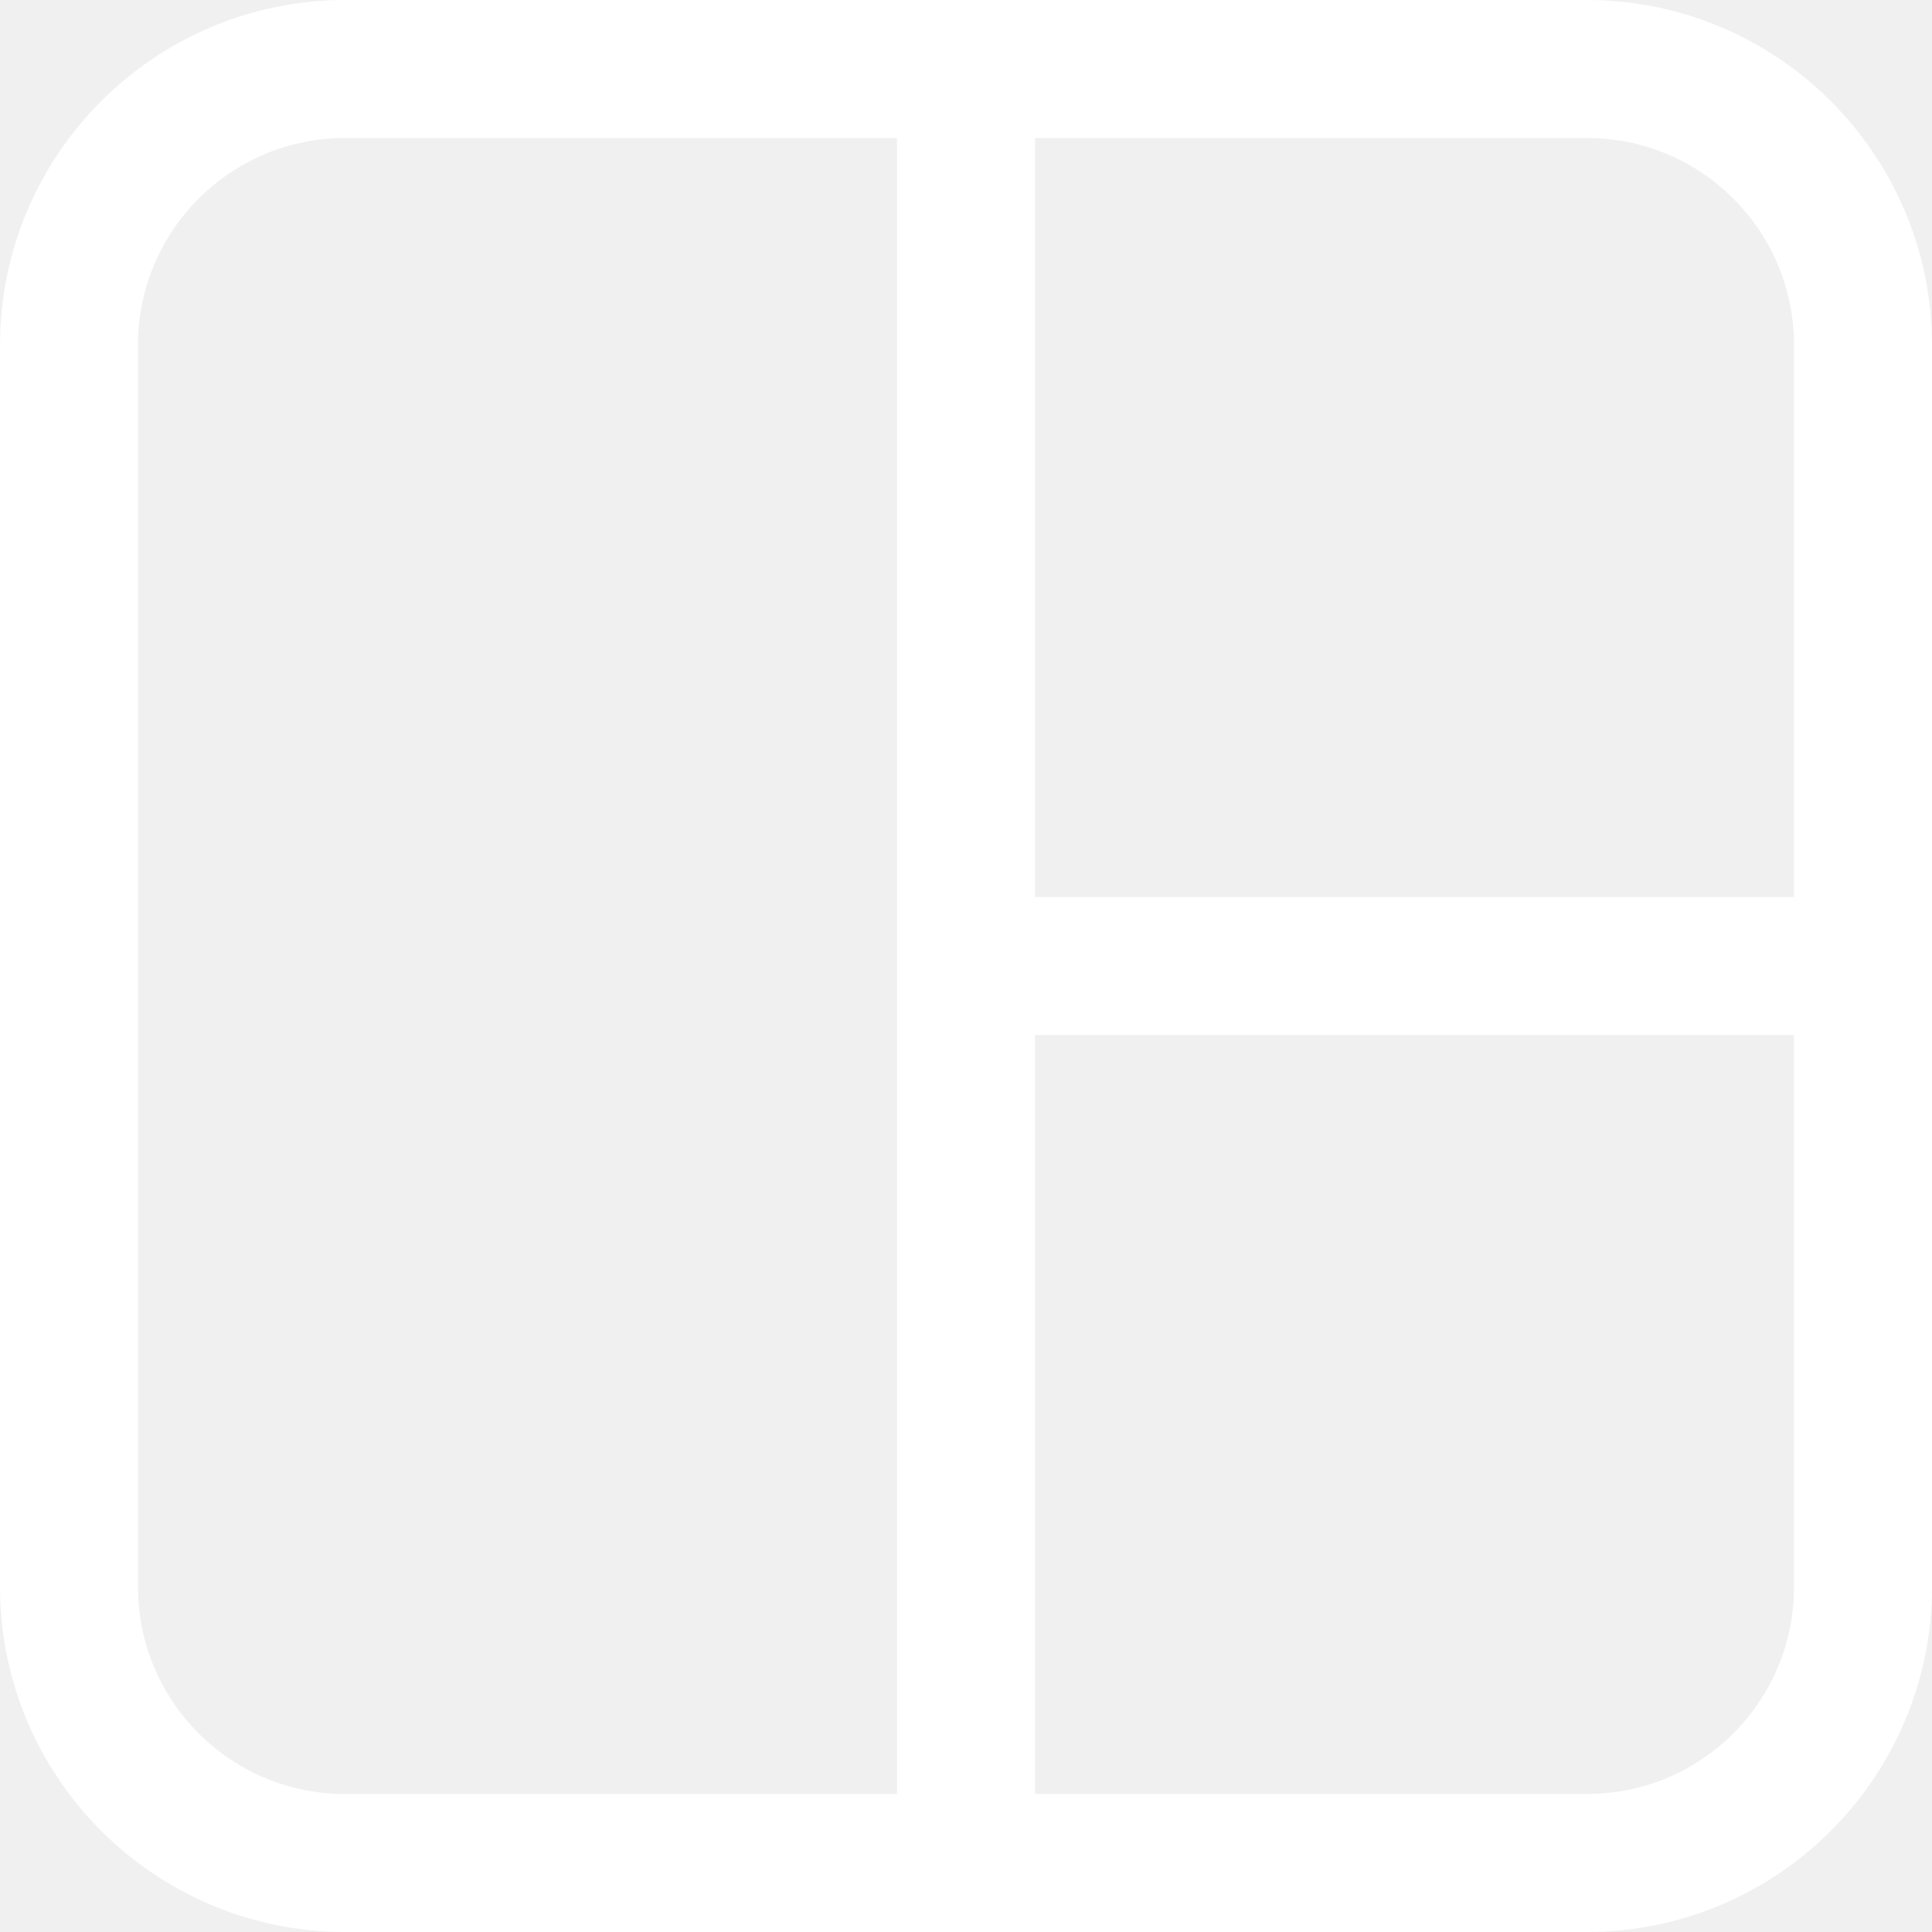
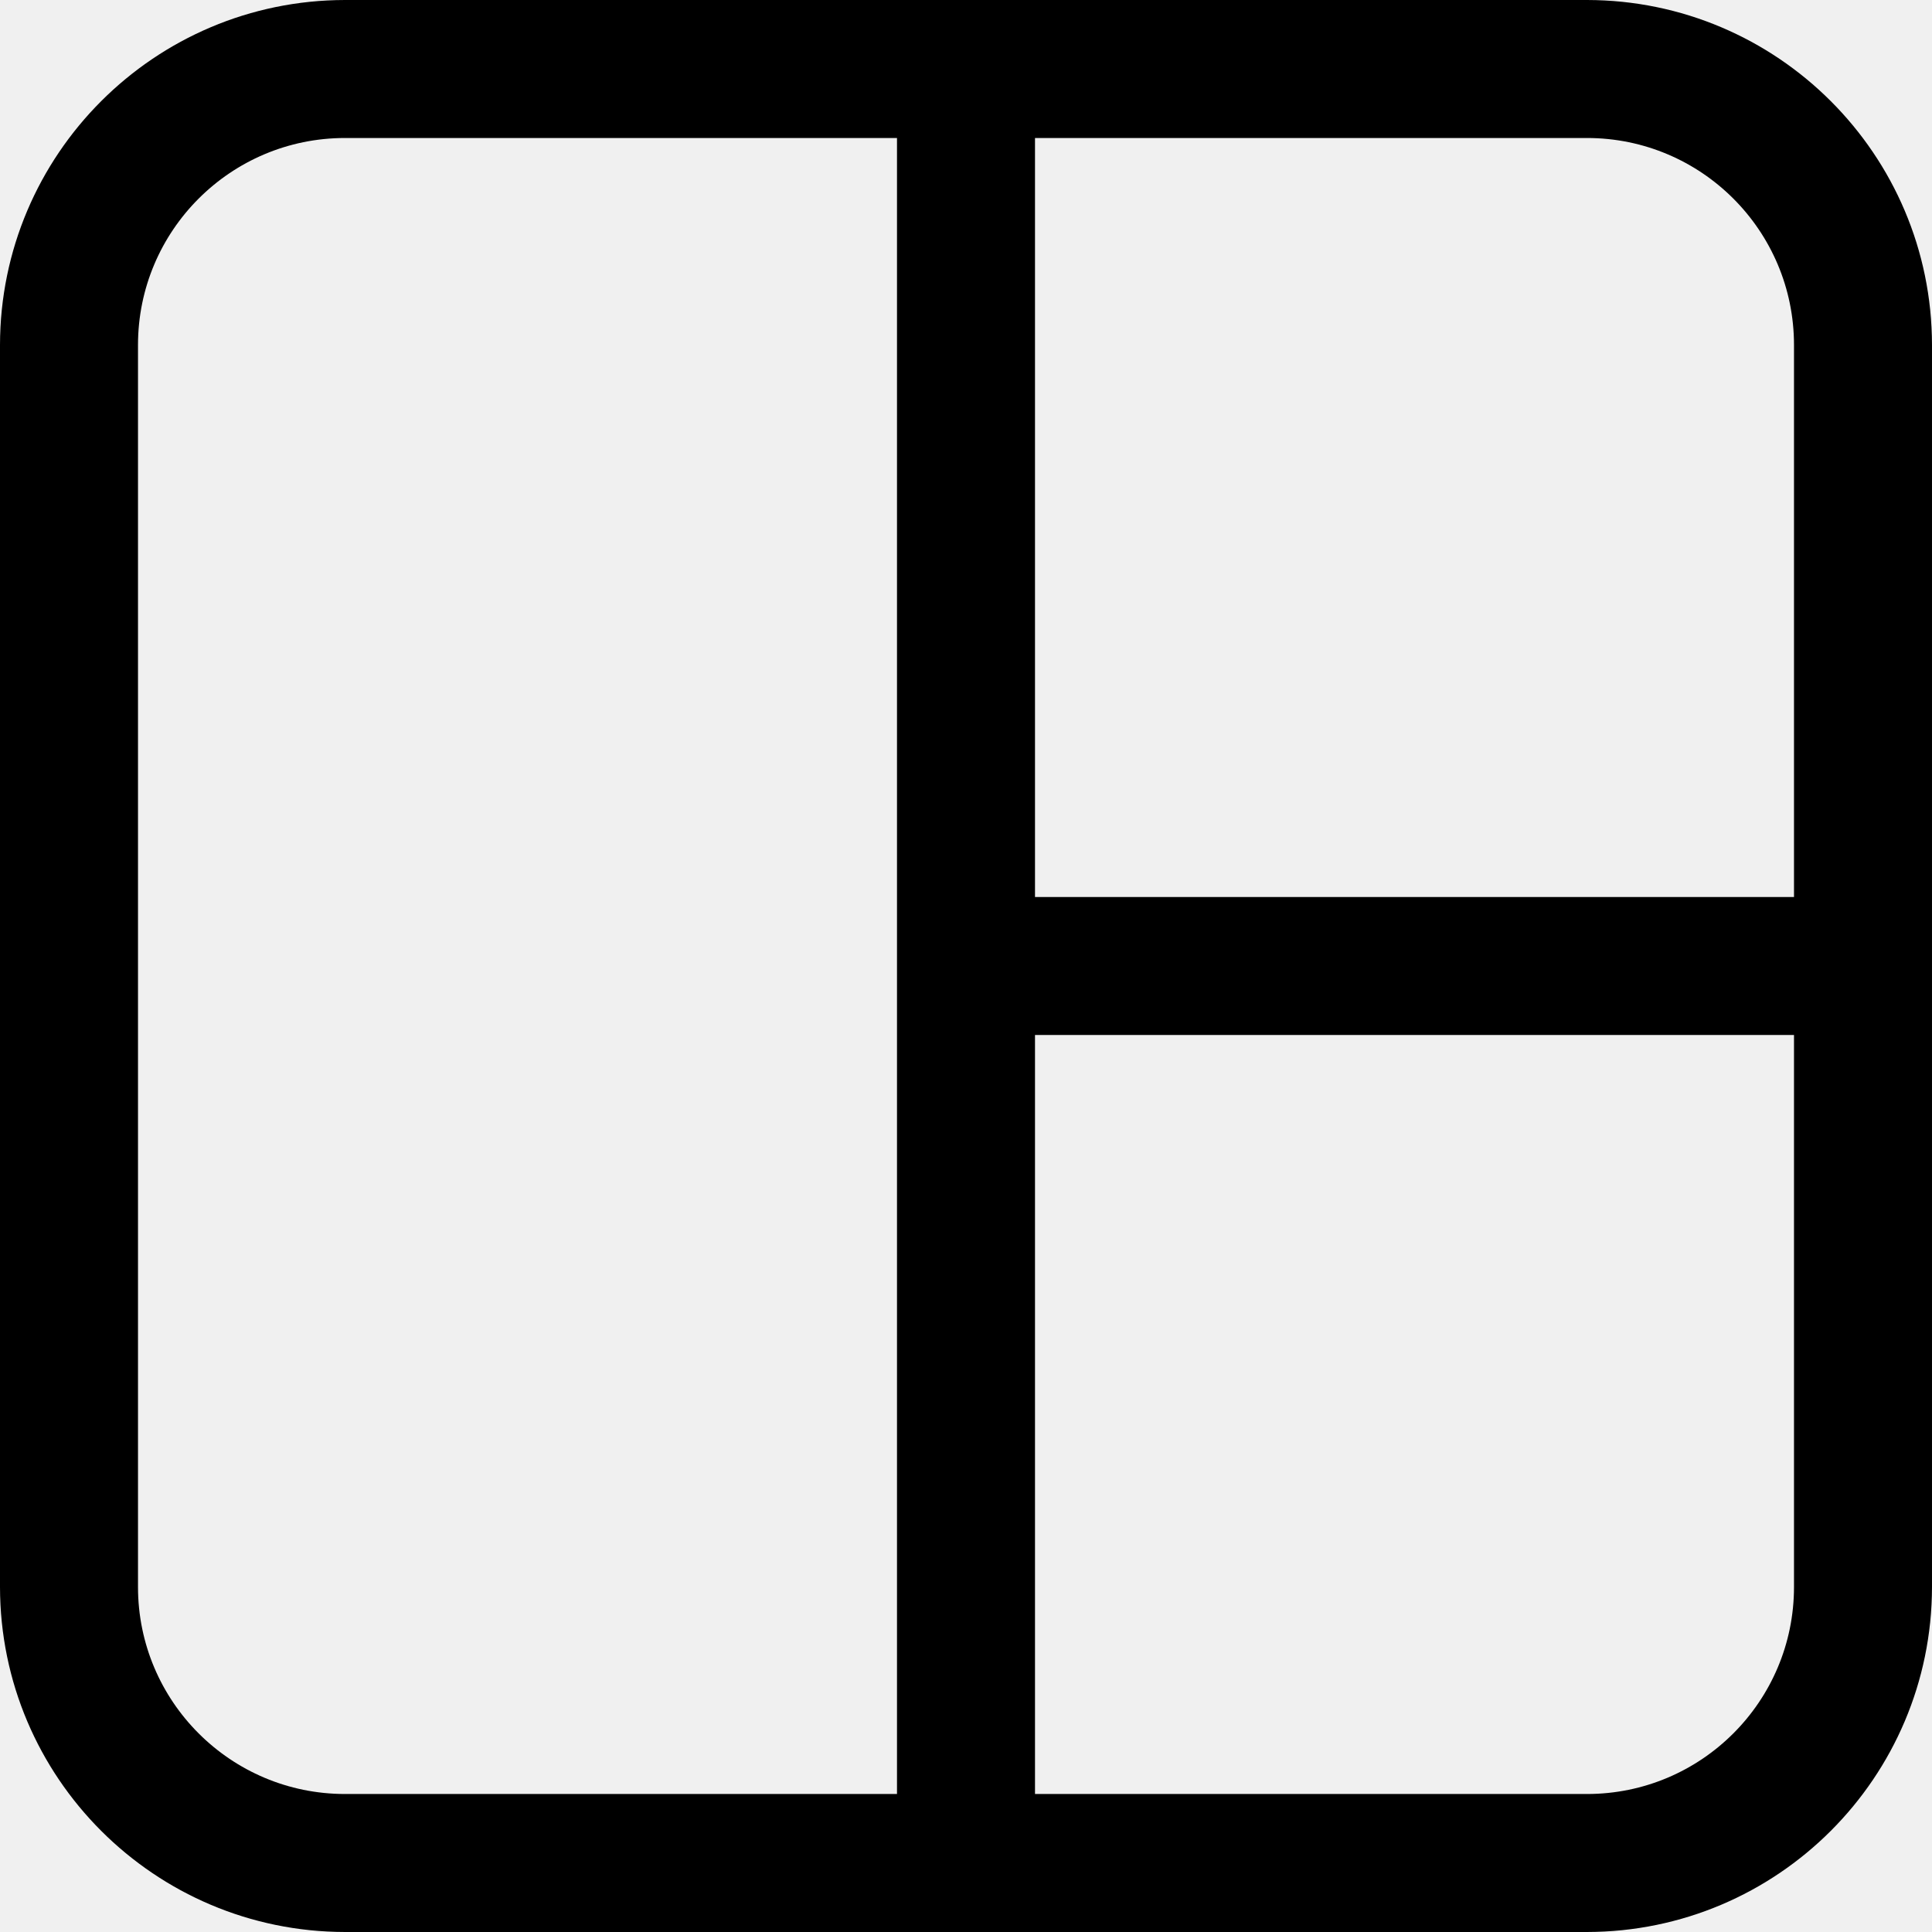
- <svg xmlns="http://www.w3.org/2000/svg" version="1.1" id="Capa_1" x="0px" y="0px" viewBox="0 0 477.867 477.867" fill="#fff" xml:space="preserve">
+ <svg xmlns="http://www.w3.org/2000/svg" version="1.1" id="Capa_1" x="0px" y="0px" viewBox="0 0 477.867 477.867" xml:space="preserve">
  <g>
    <g>
      <path d="M392.533,0h-307.2C38.228,0.056,0.056,38.228,0,85.333v307.2c0.056,47.105,38.228,85.277,85.333,85.333h307.2    c47.105-0.056,85.277-38.228,85.333-85.333v-307.2C477.81,38.228,439.638,0.056,392.533,0z M221.867,443.733H85.333    c-28.277,0-51.2-22.923-51.2-51.2v-307.2c0-28.277,22.923-51.2,51.2-51.2h136.533V443.733z M443.733,392.533    c0,28.277-22.923,51.2-51.2,51.2H256V256h187.733V392.533z M443.733,221.867H256V34.133h136.533c28.277,0,51.2,22.923,51.2,51.2    V221.867z" />
    </g>
  </g>
</svg>
